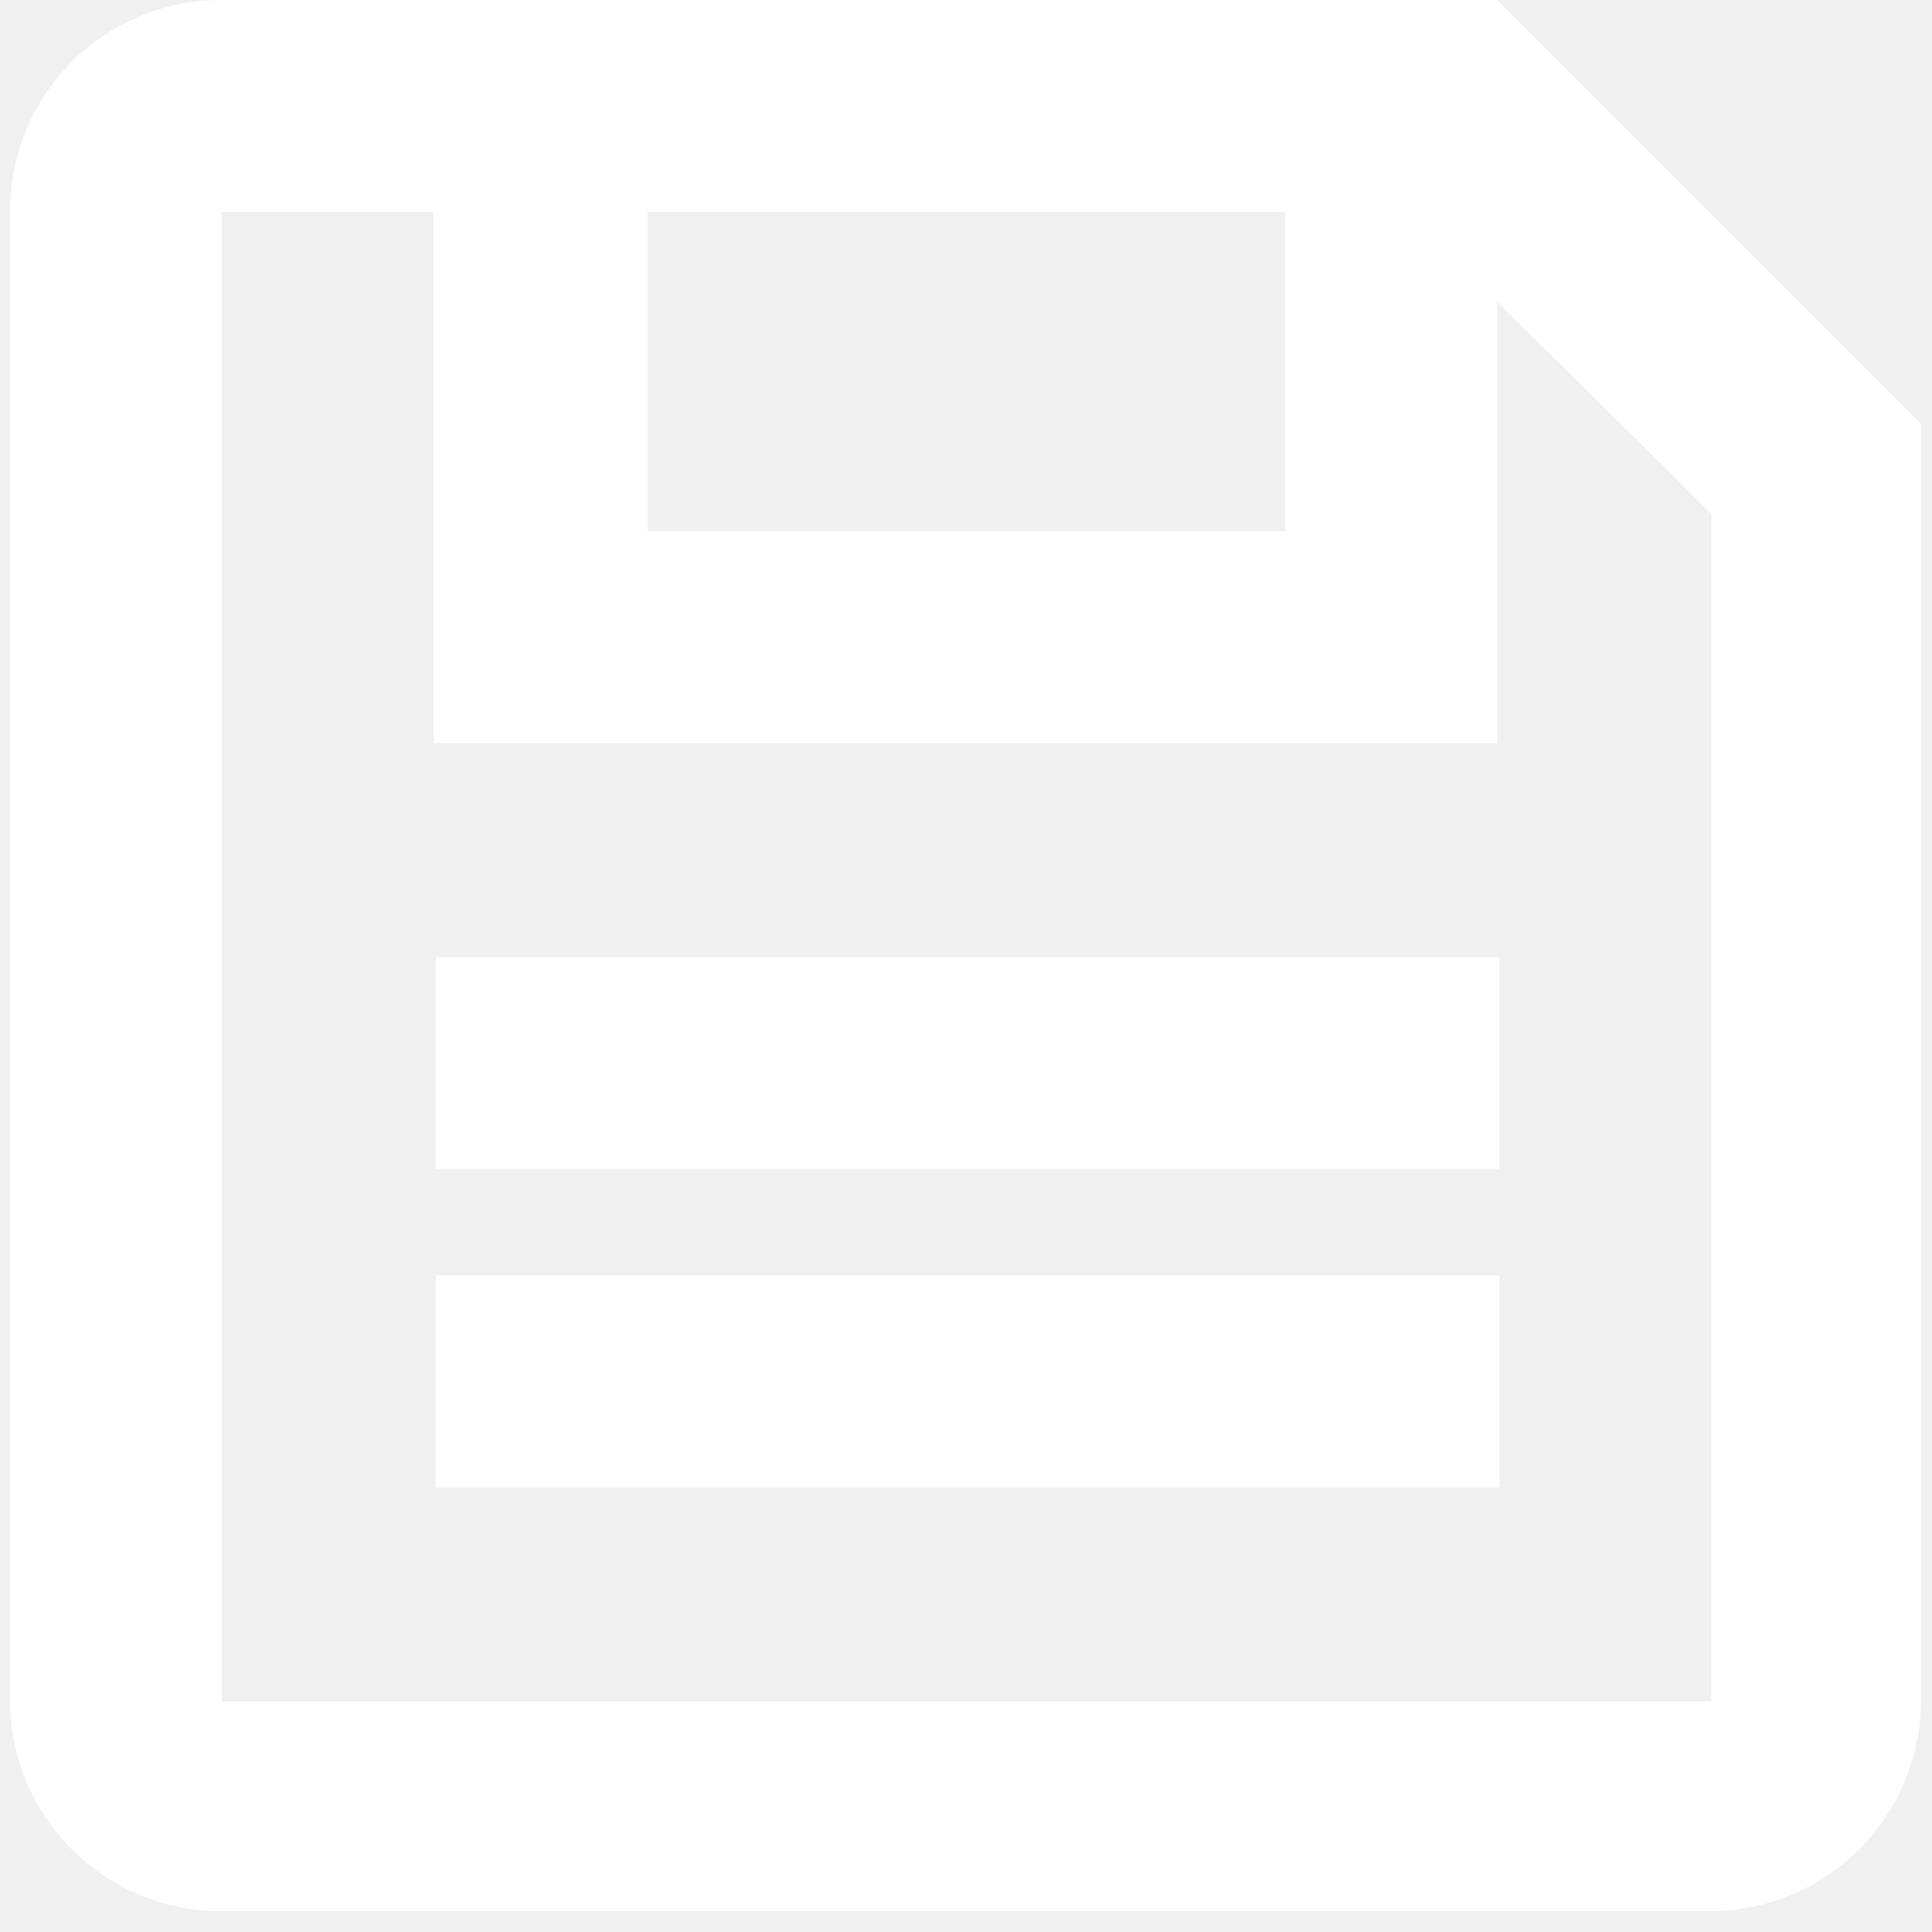
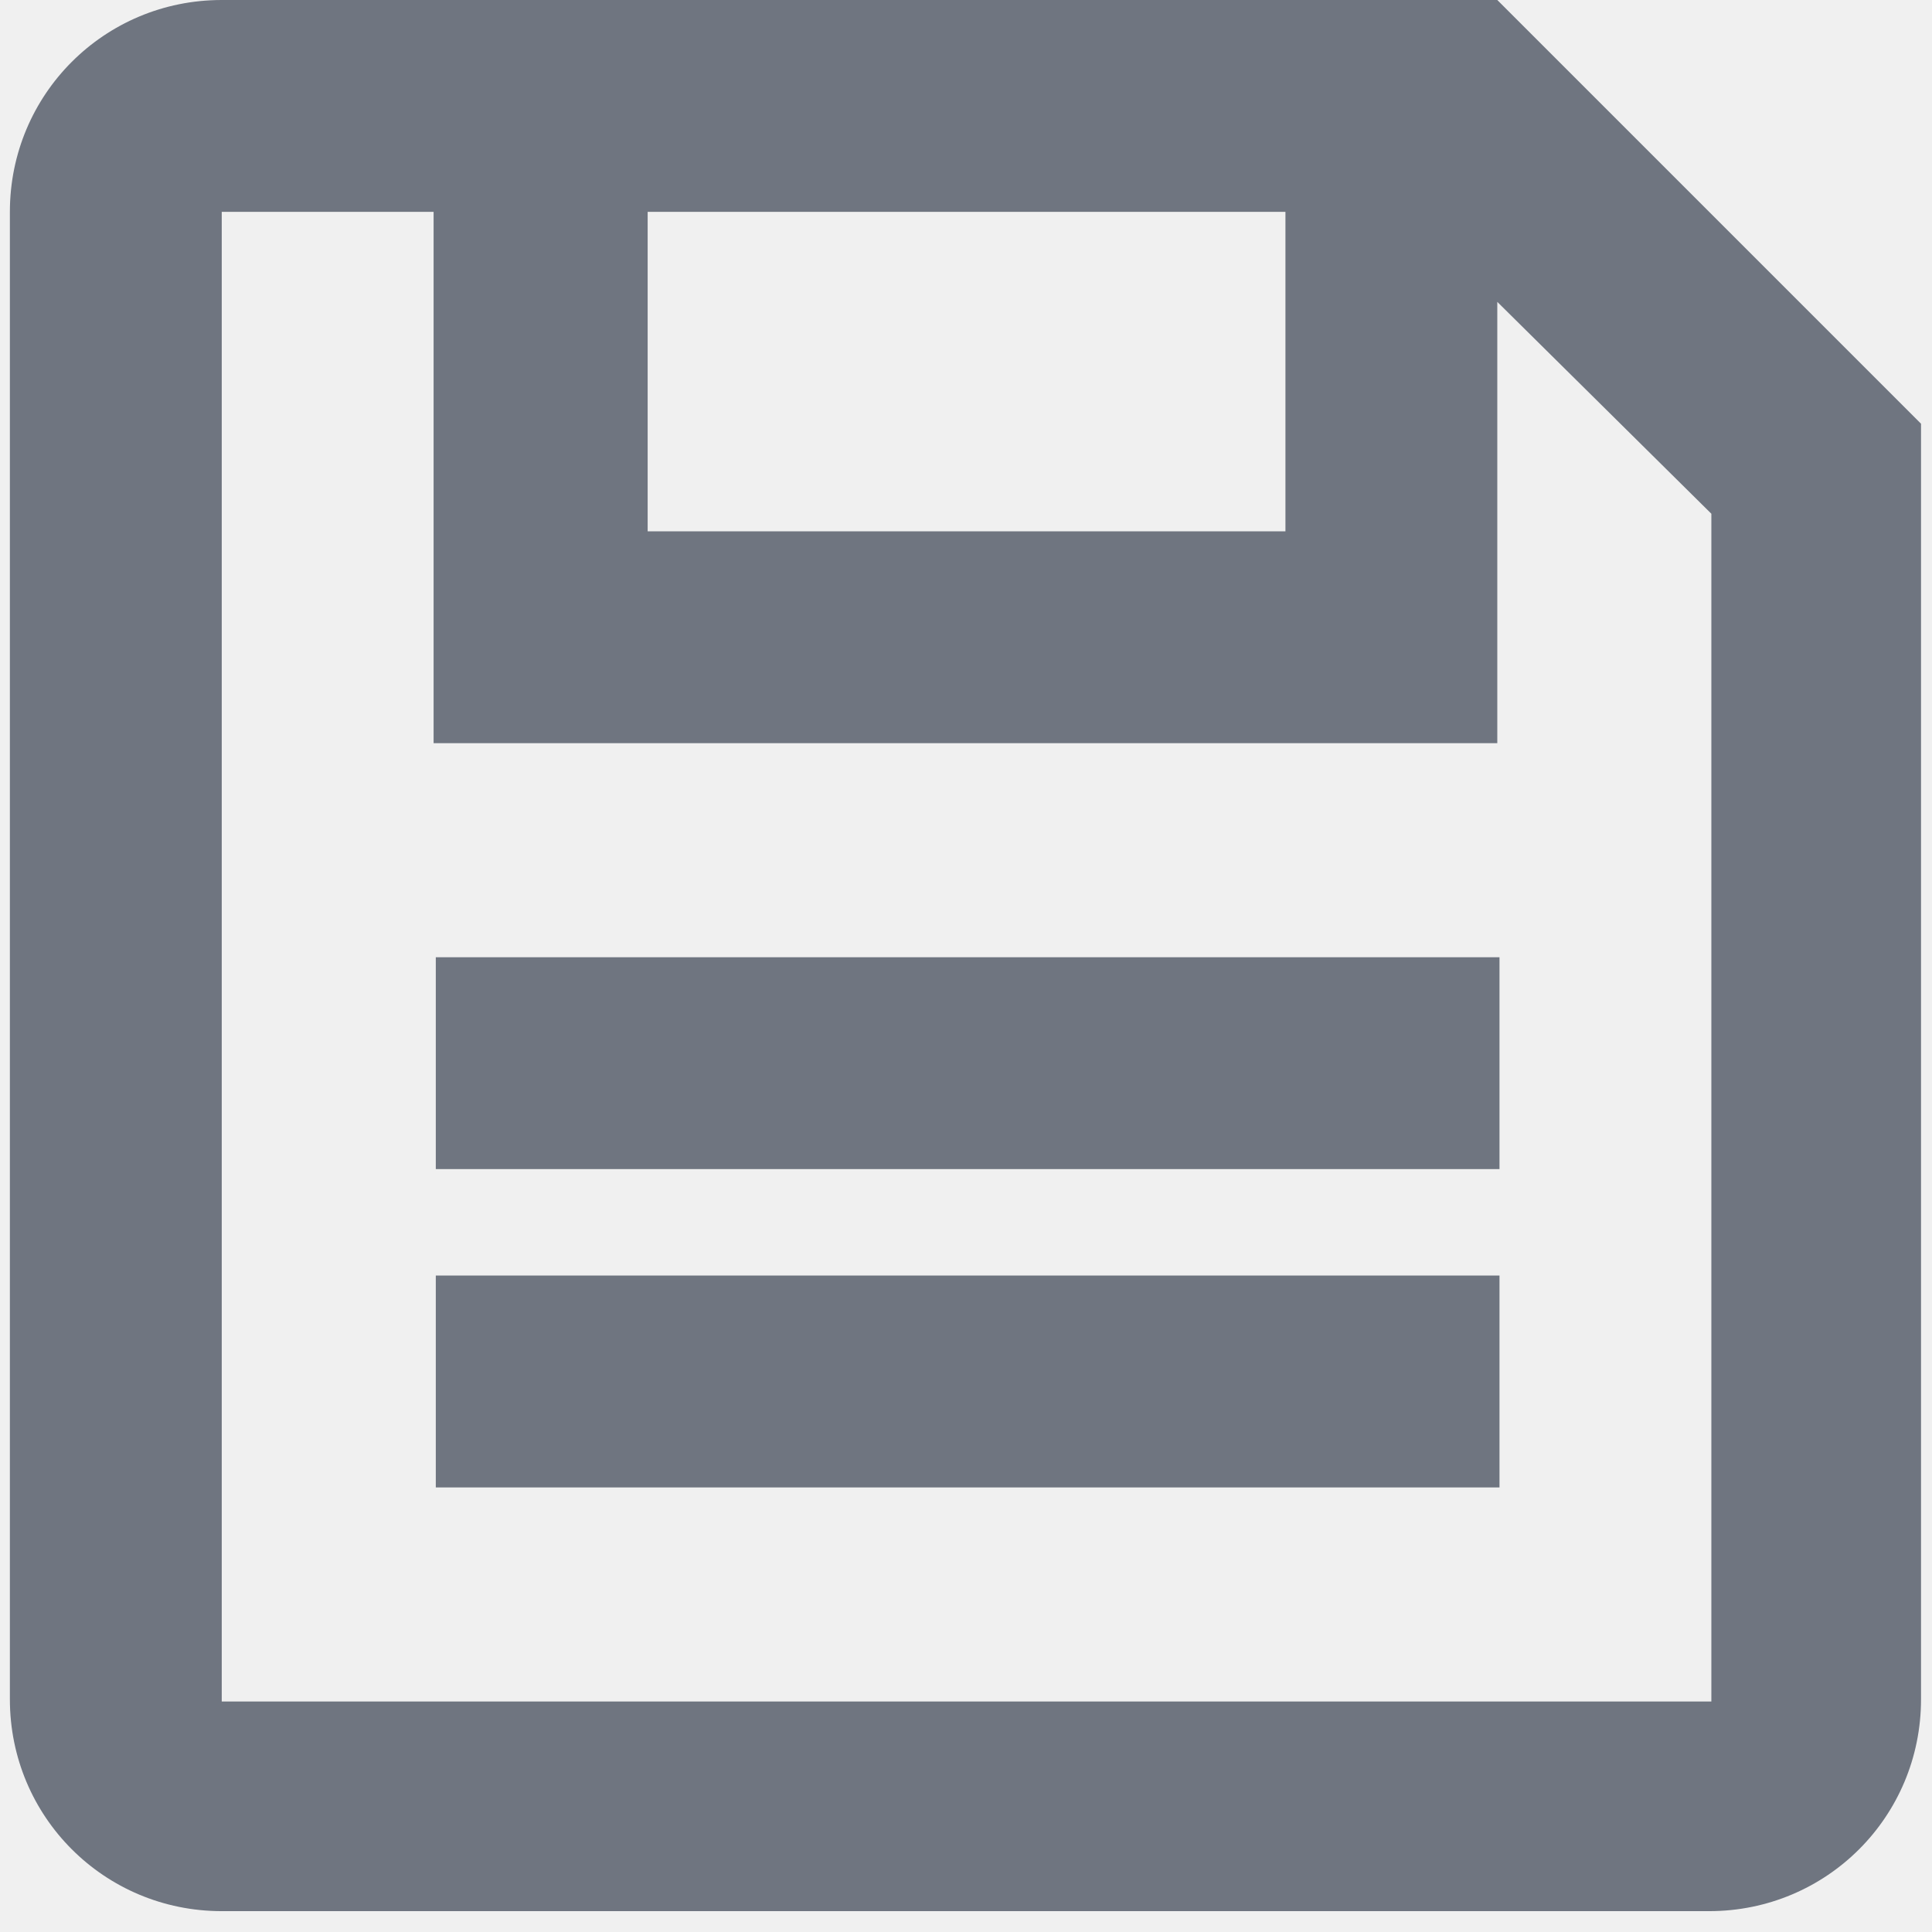
<svg xmlns="http://www.w3.org/2000/svg" version="1.1" id="Layer_1" x="0px" y="0px" viewBox="0 0 176 176" style="enable-background:new 0 0 176 176;" xml:space="preserve">
  <style type="text/css">
- 	.st0{fill:#FFFFFF;}
+ 	.st0{fill:#6f7580;}
</style>
  <path class="st0" d="M136.4,0H20.2C9.5,0,0.9,8.6,0.9,19.3v135.5c0,10.7,8.6,19.3,19.3,19.3h135.5c10.7,0,19.3-8.6,19.3-19.3V38.6  L136.4,0z M59,19.3h58.1v29.1H59V19.3z M155.9,155H20.2V19.3h19.3v48.4h96.9V27.5l19.5,19.3V155z M39.7,87.2h96.9v19.3H39.7V87.2z   M39.7,116.2h96.9v19.3H39.7V116.2z" />
</svg>
